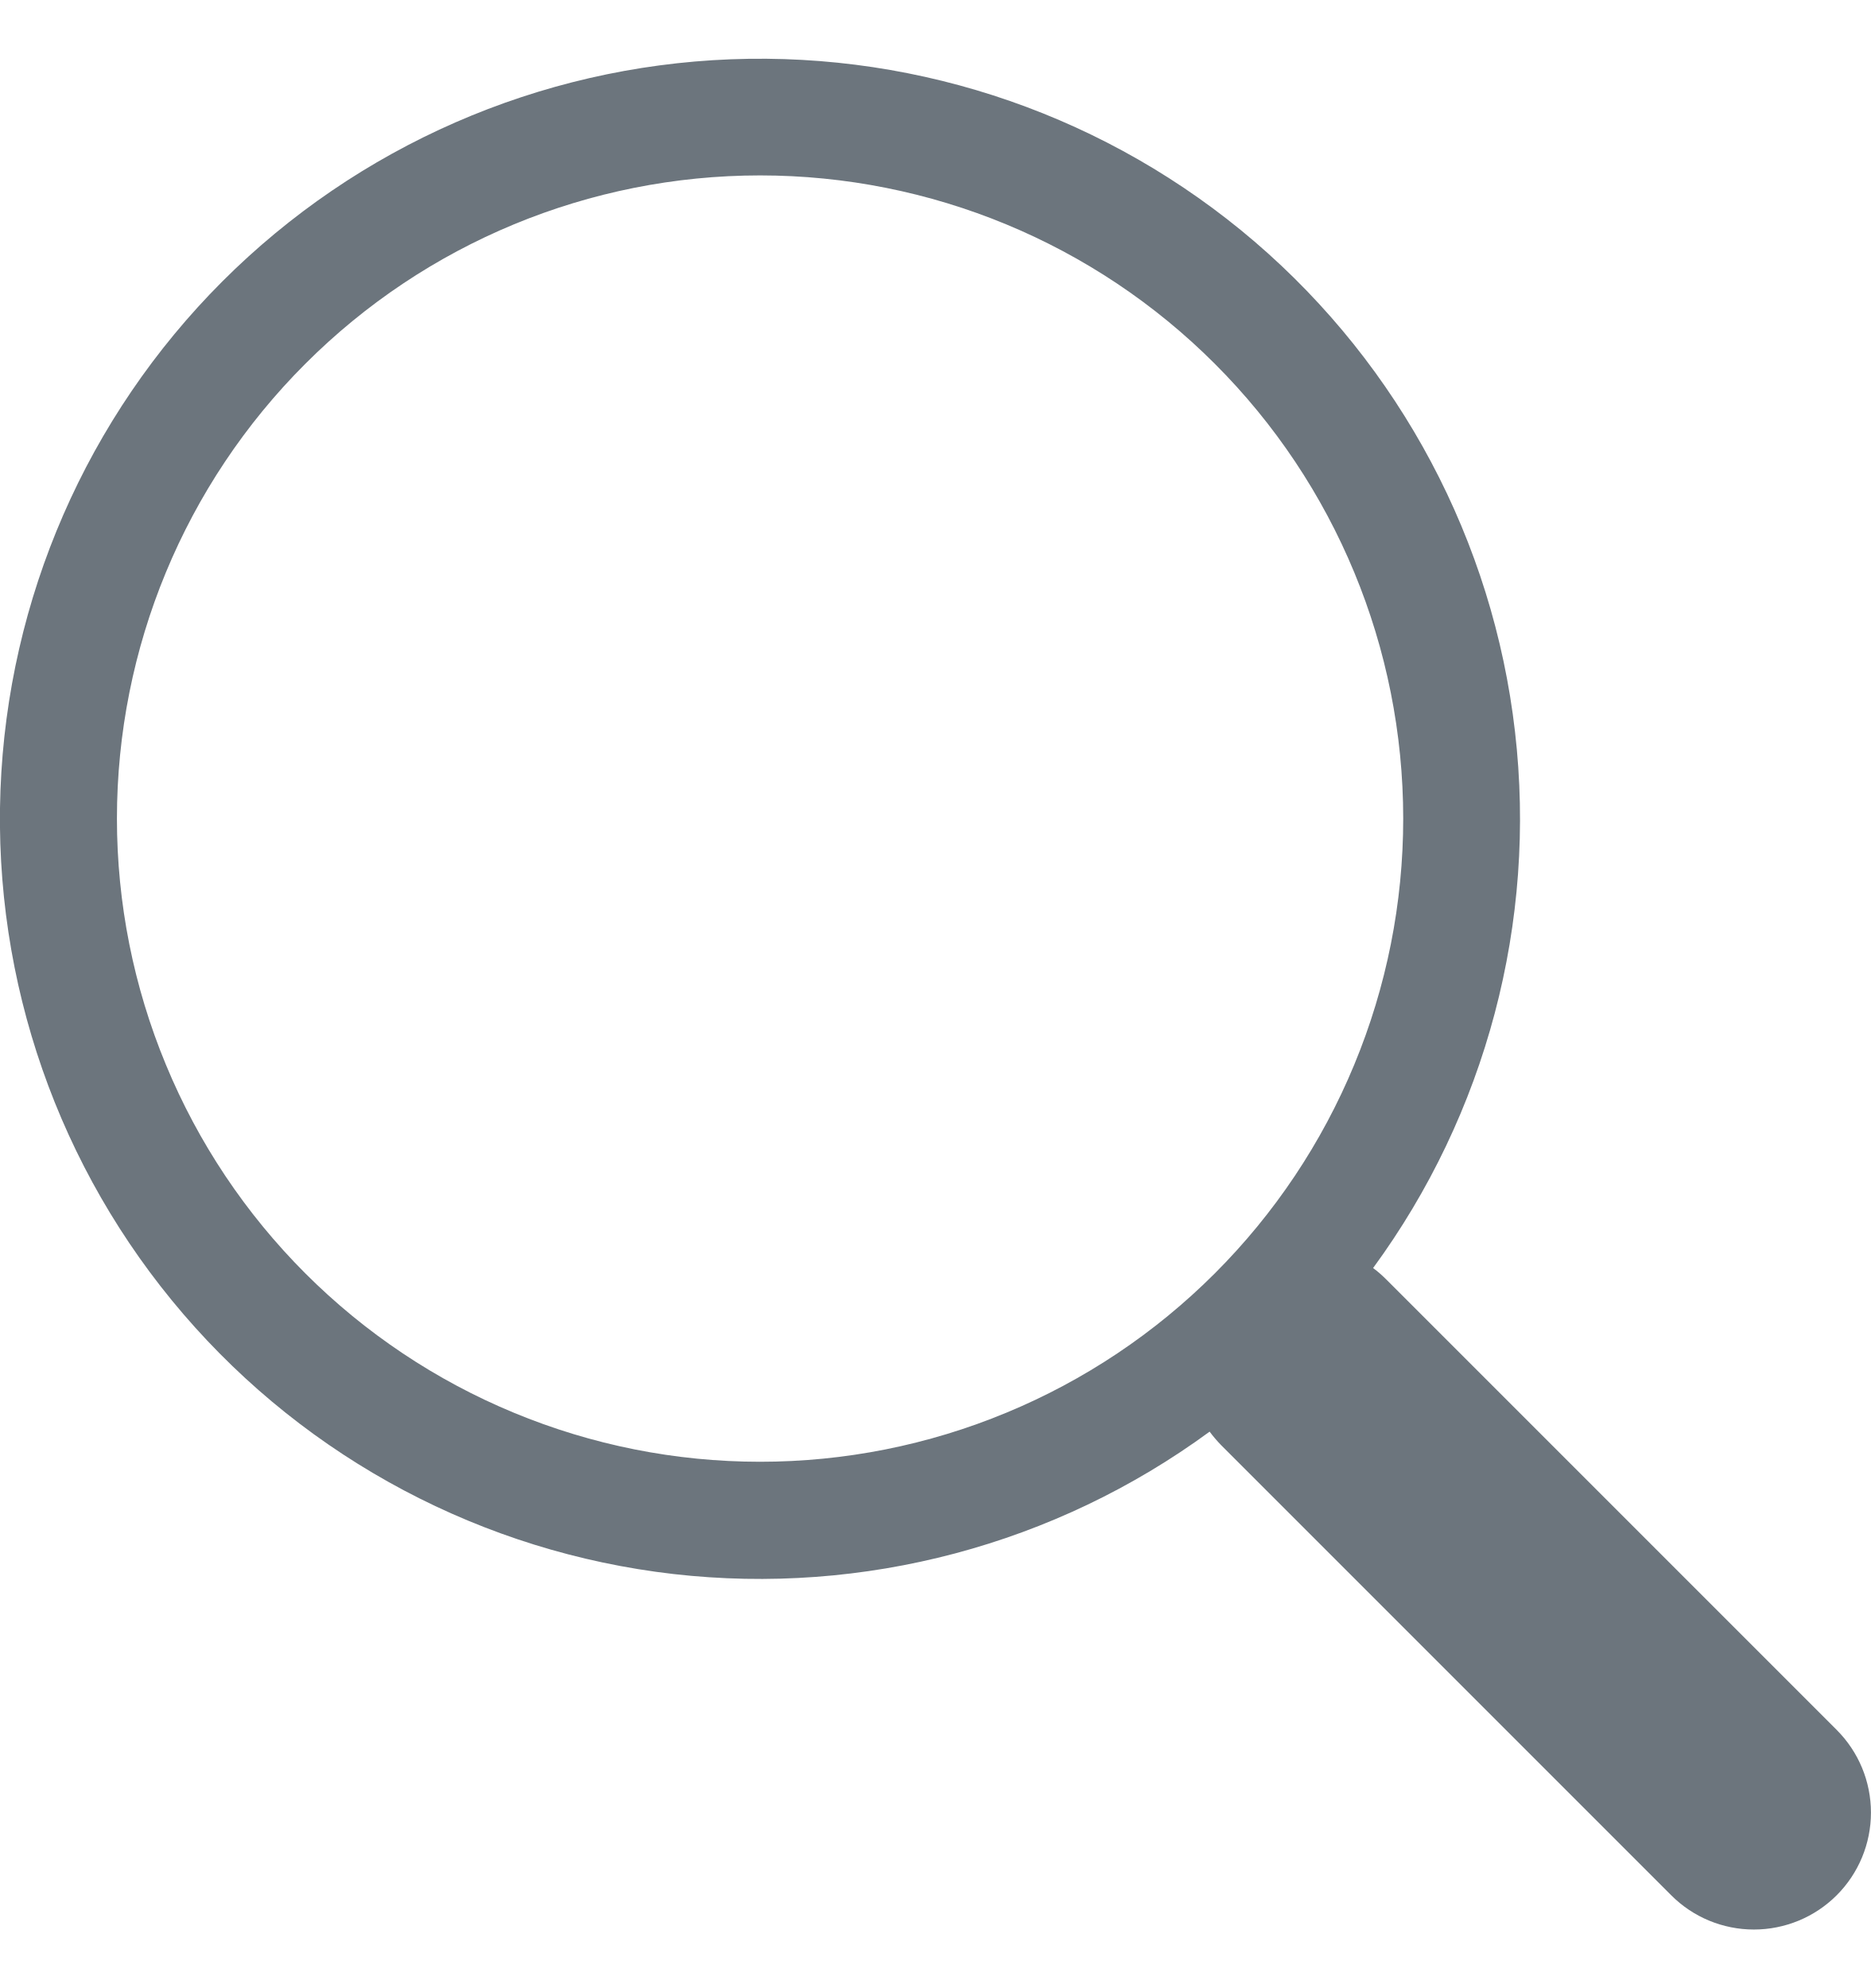
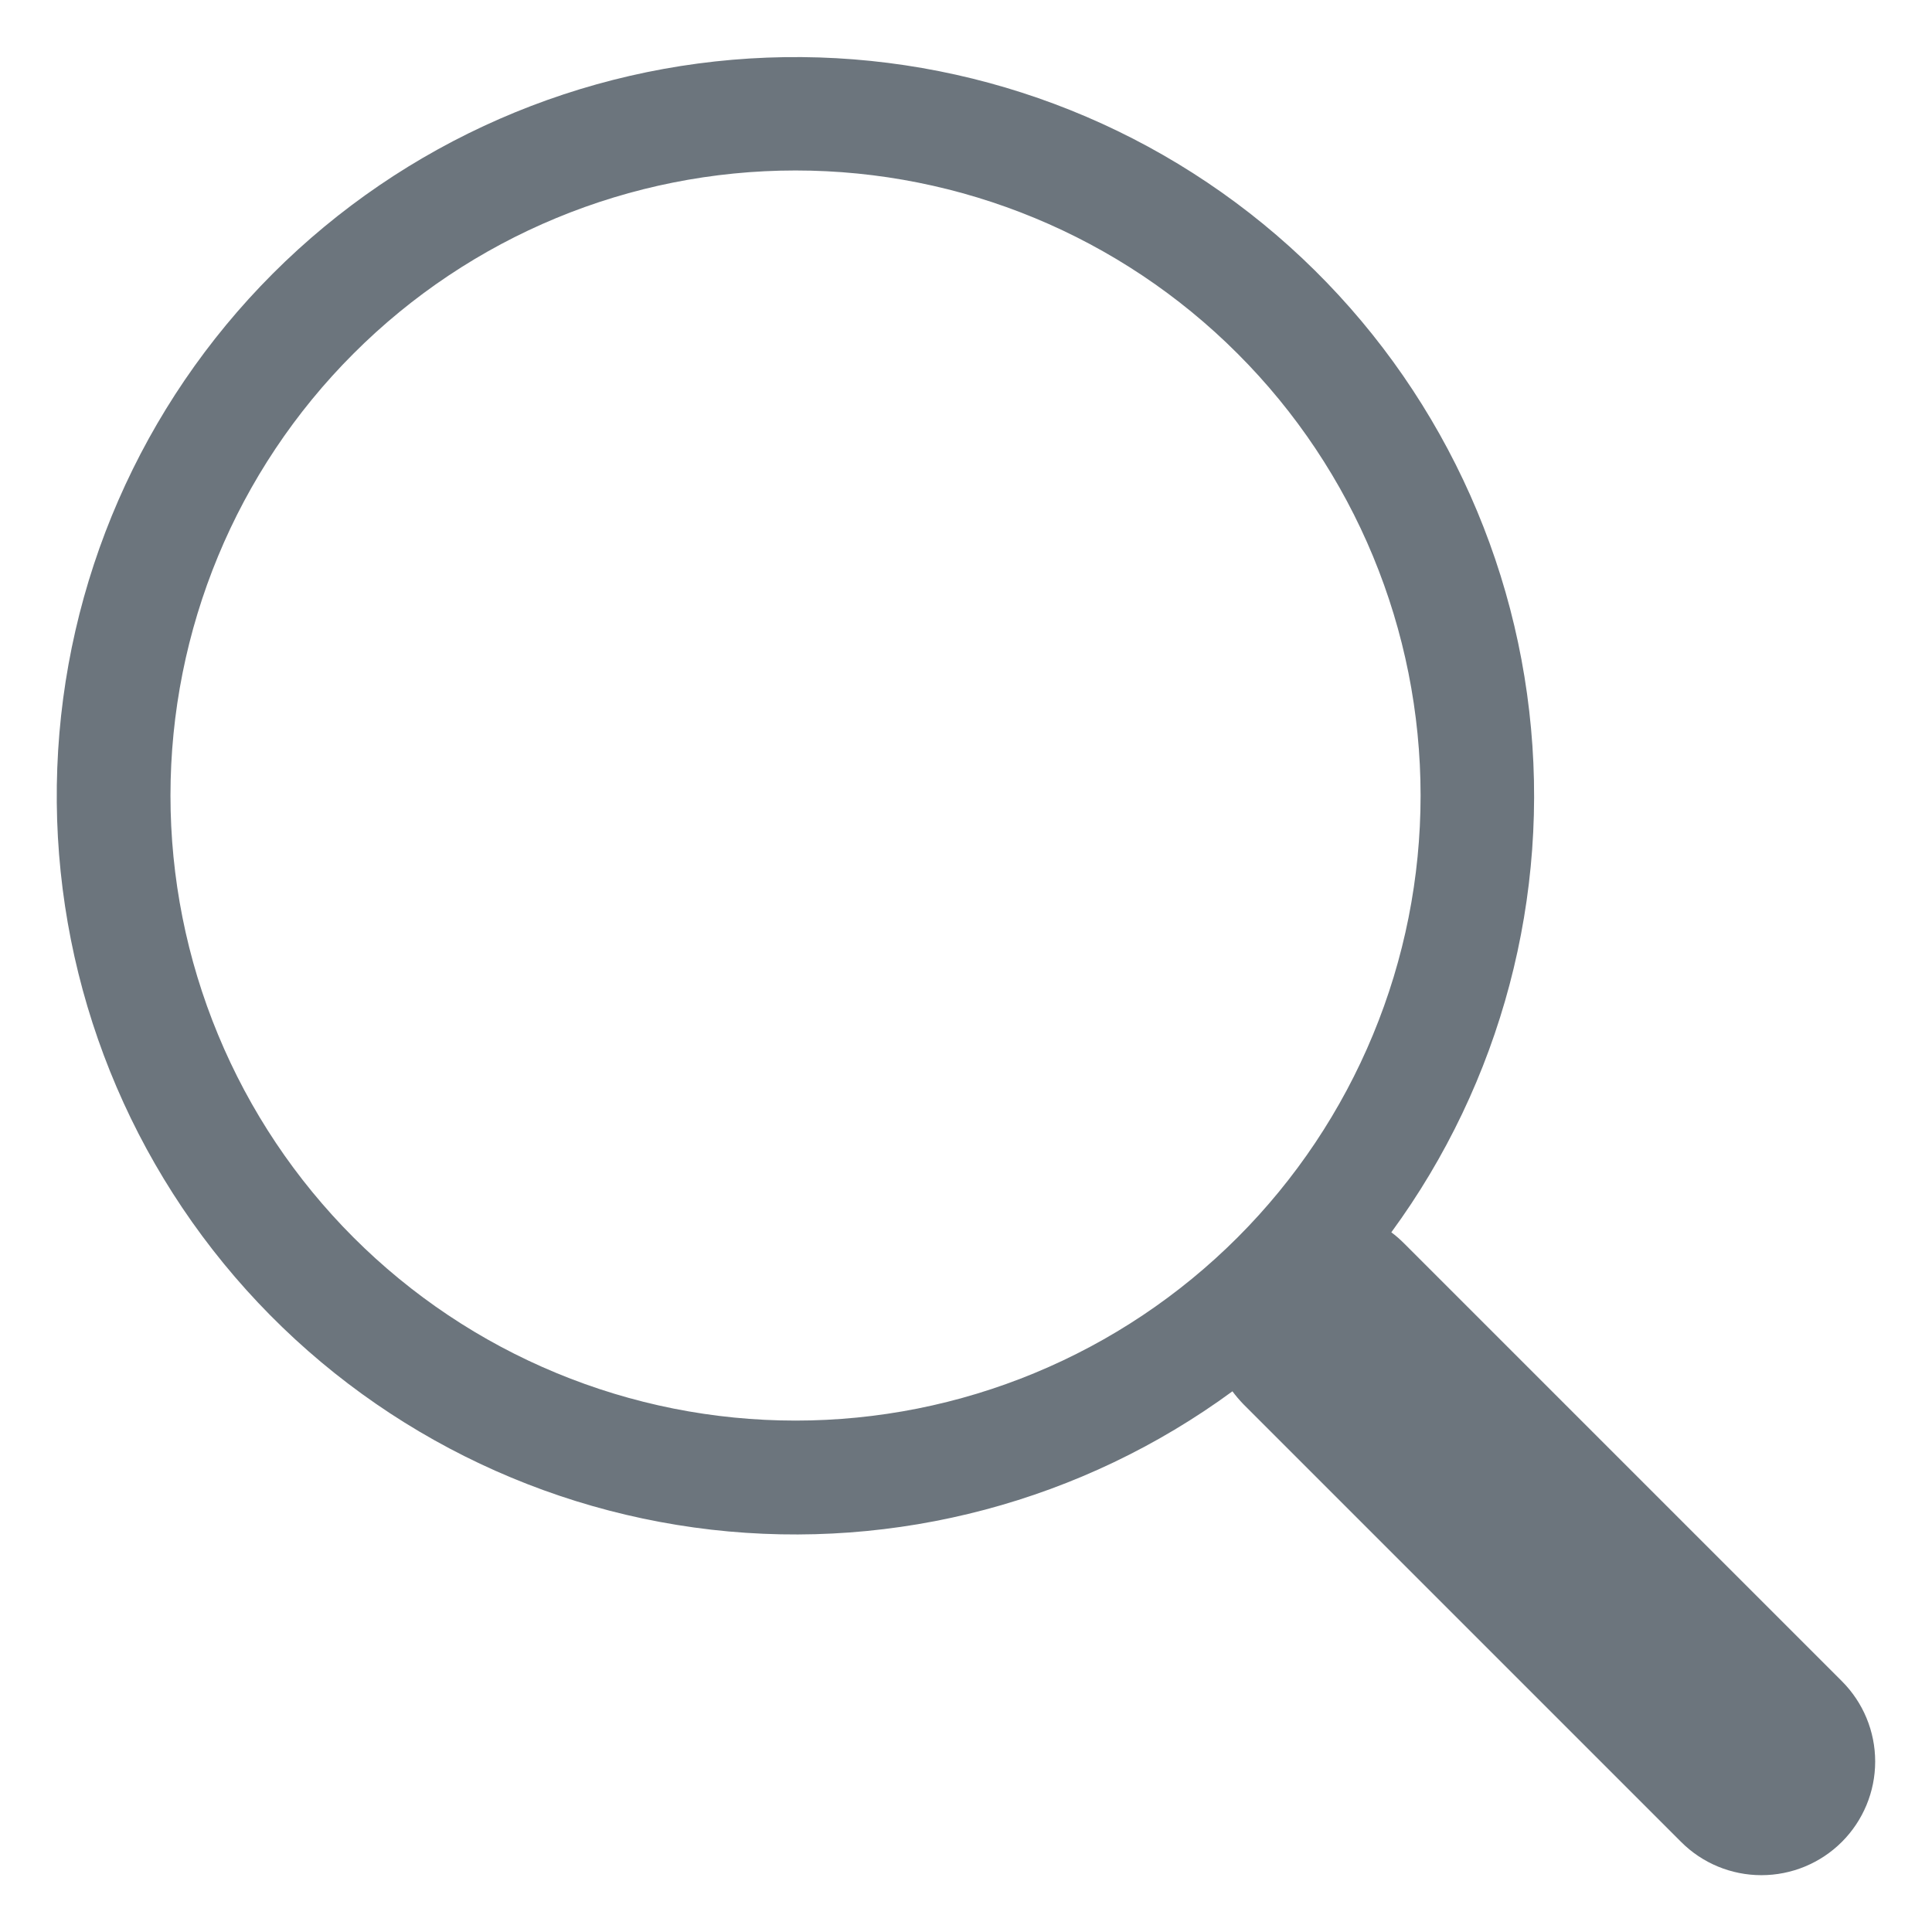
- <svg xmlns="http://www.w3.org/2000/svg" width="16" height="17" viewBox="0 0 16 17" fill="none">
+ <svg xmlns="http://www.w3.org/2000/svg" width="30" height="30" viewBox="0 0 16 17" fill="none">
  <path d="M11.742 10.844C12.71 9.523 13.144 7.884 12.956 6.257C12.769 4.63 11.973 3.133 10.73 2.067C9.486 1.001 7.886 0.444 6.249 0.507C4.612 0.57 3.059 1.249 1.901 2.407C0.743 3.566 0.066 5.119 0.004 6.756C-0.058 8.393 0.5 9.993 1.567 11.236C2.634 12.479 4.132 13.273 5.759 13.46C7.386 13.646 9.024 13.211 10.345 12.242H10.344C10.374 12.282 10.406 12.32 10.442 12.357L14.292 16.207C14.479 16.395 14.734 16.5 14.999 16.5C15.264 16.5 15.519 16.395 15.707 16.207C15.894 16.02 16 15.766 16 15.5C16 15.235 15.895 14.981 15.707 14.793L11.857 10.943C11.821 10.907 11.783 10.873 11.742 10.843V10.844ZM12 7C12 7.722 11.858 8.437 11.581 9.105C11.305 9.772 10.9 10.378 10.389 10.889C9.878 11.4 9.272 11.805 8.605 12.081C7.937 12.358 7.222 12.5 6.5 12.5C5.778 12.5 5.063 12.358 4.395 12.081C3.728 11.805 3.122 11.4 2.611 10.889C2.1 10.378 1.695 9.772 1.419 9.105C1.142 8.437 1 7.722 1 7C1 5.541 1.579 4.142 2.611 3.111C3.642 2.079 5.041 1.5 6.5 1.5C7.959 1.5 9.358 2.079 10.389 3.111C11.421 4.142 12 5.541 12 7Z" fill="#6C757D" />
</svg>
